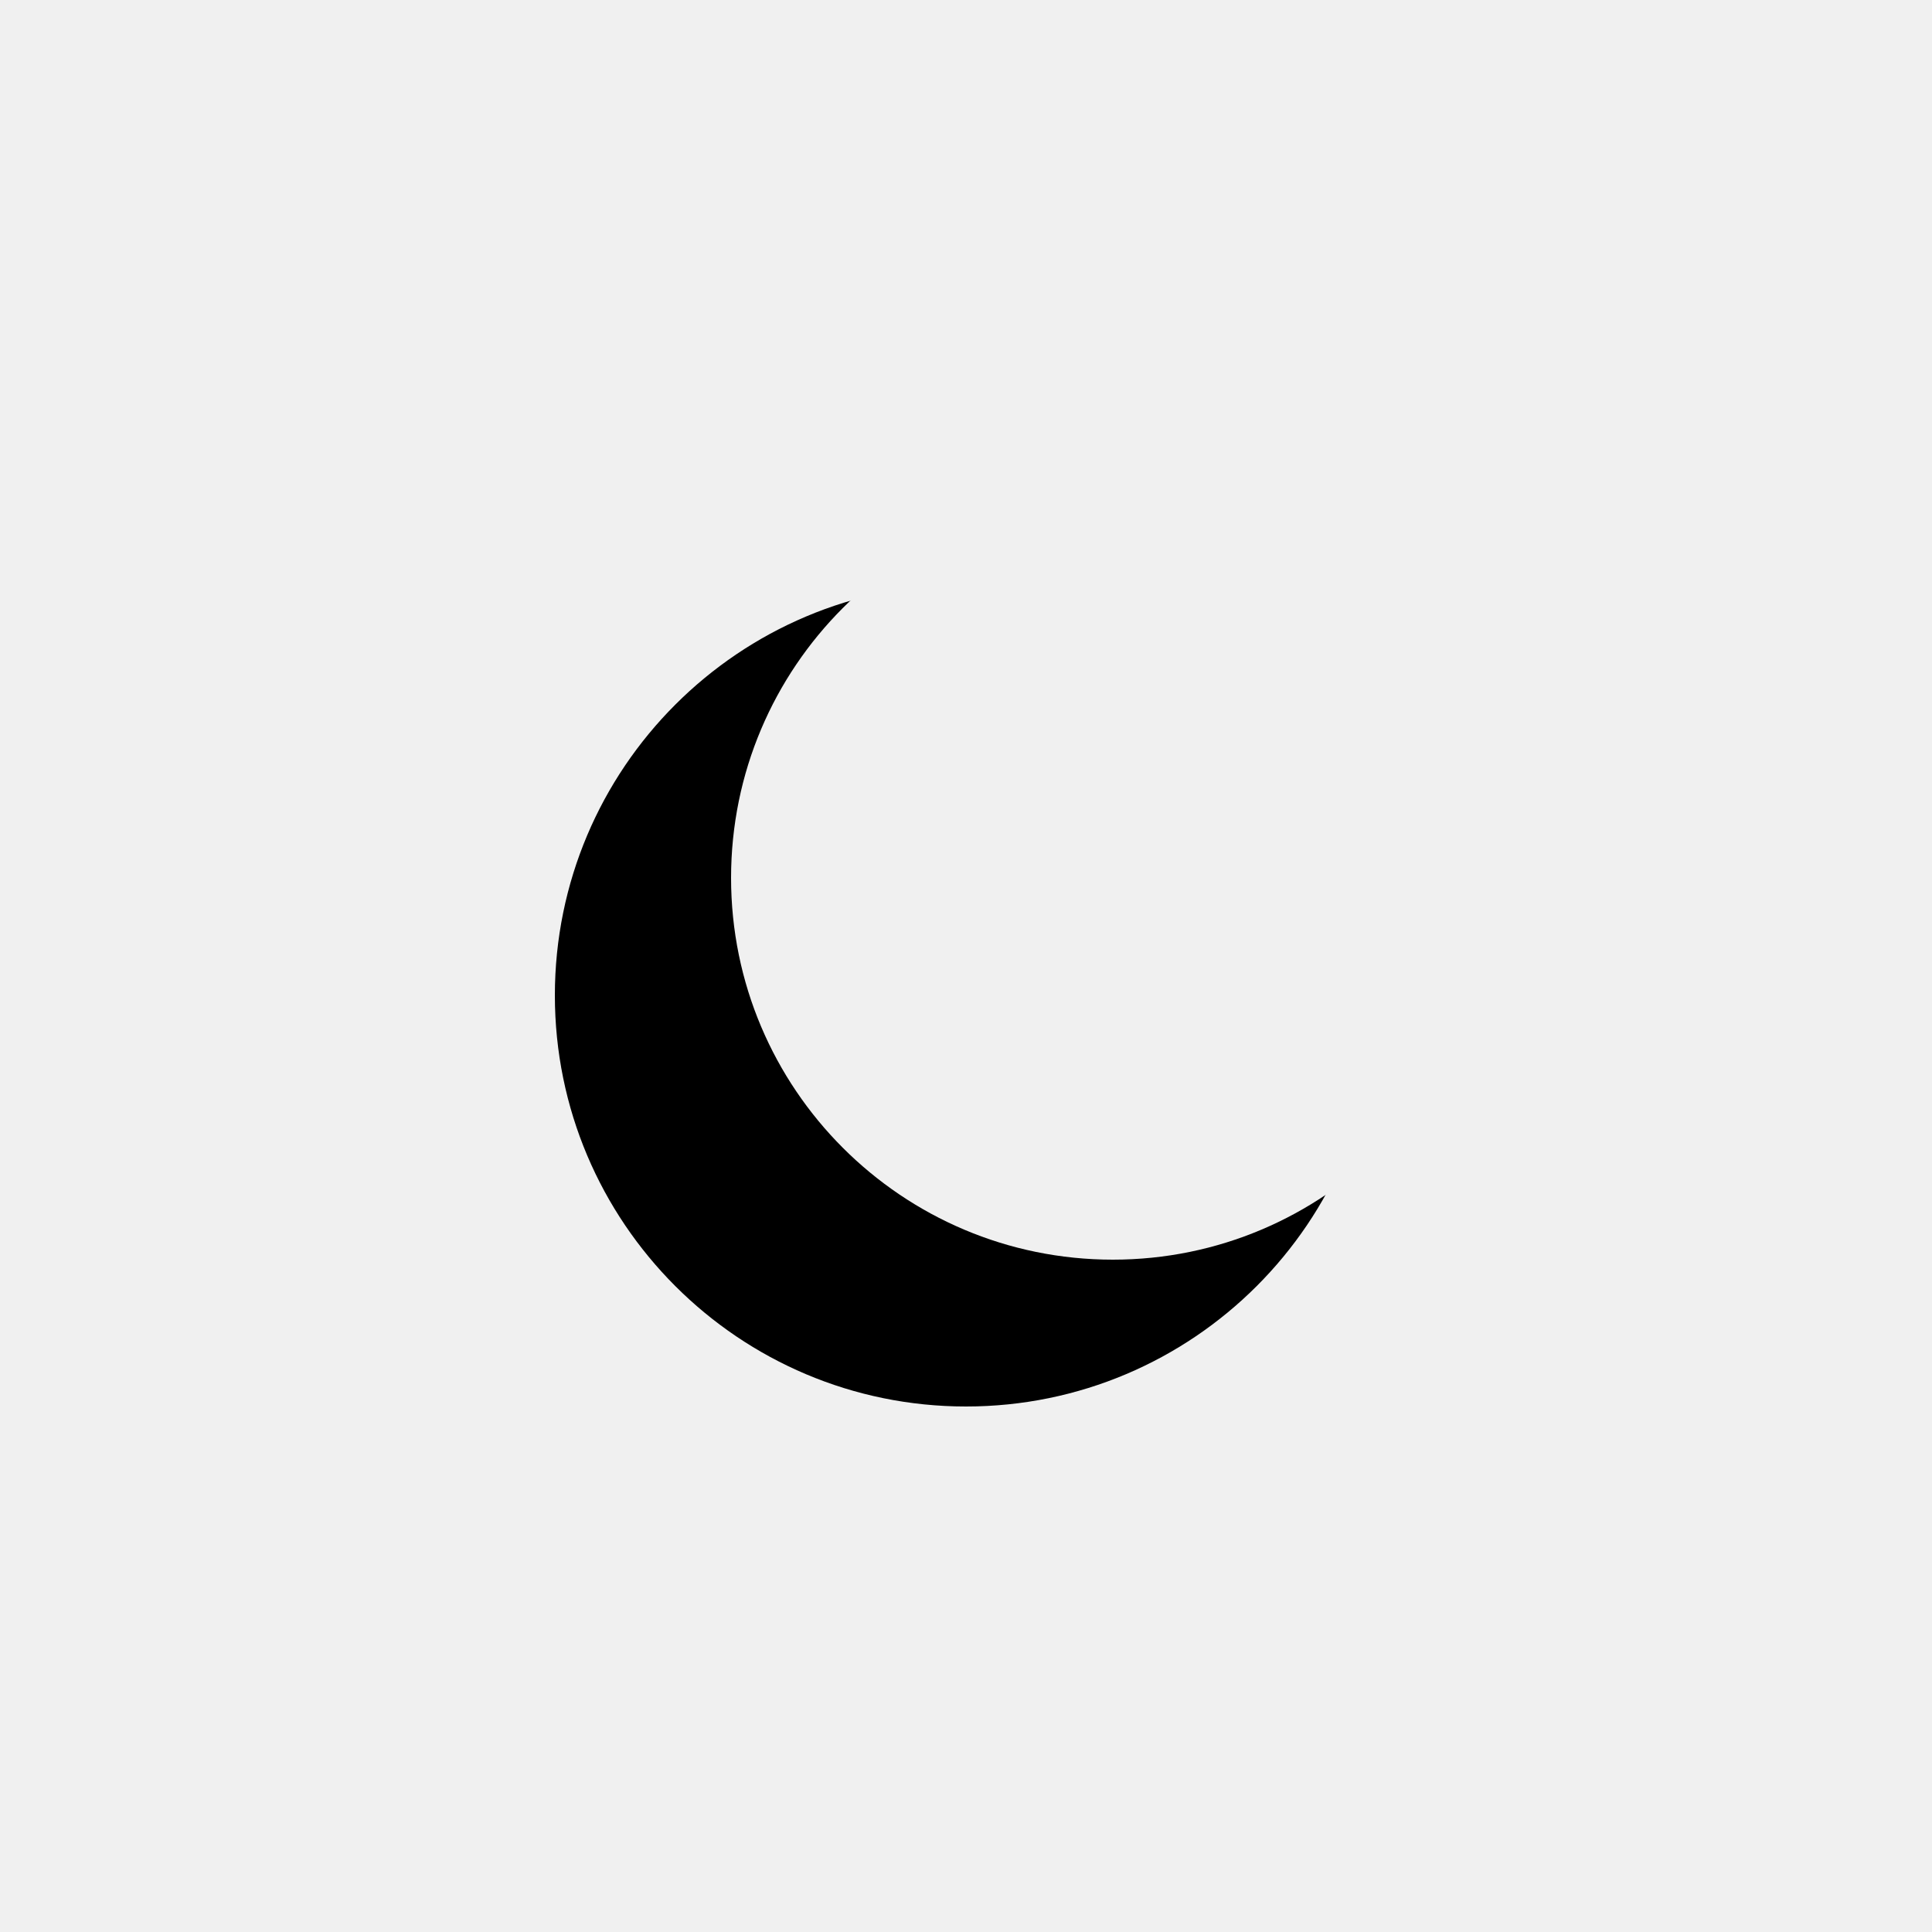
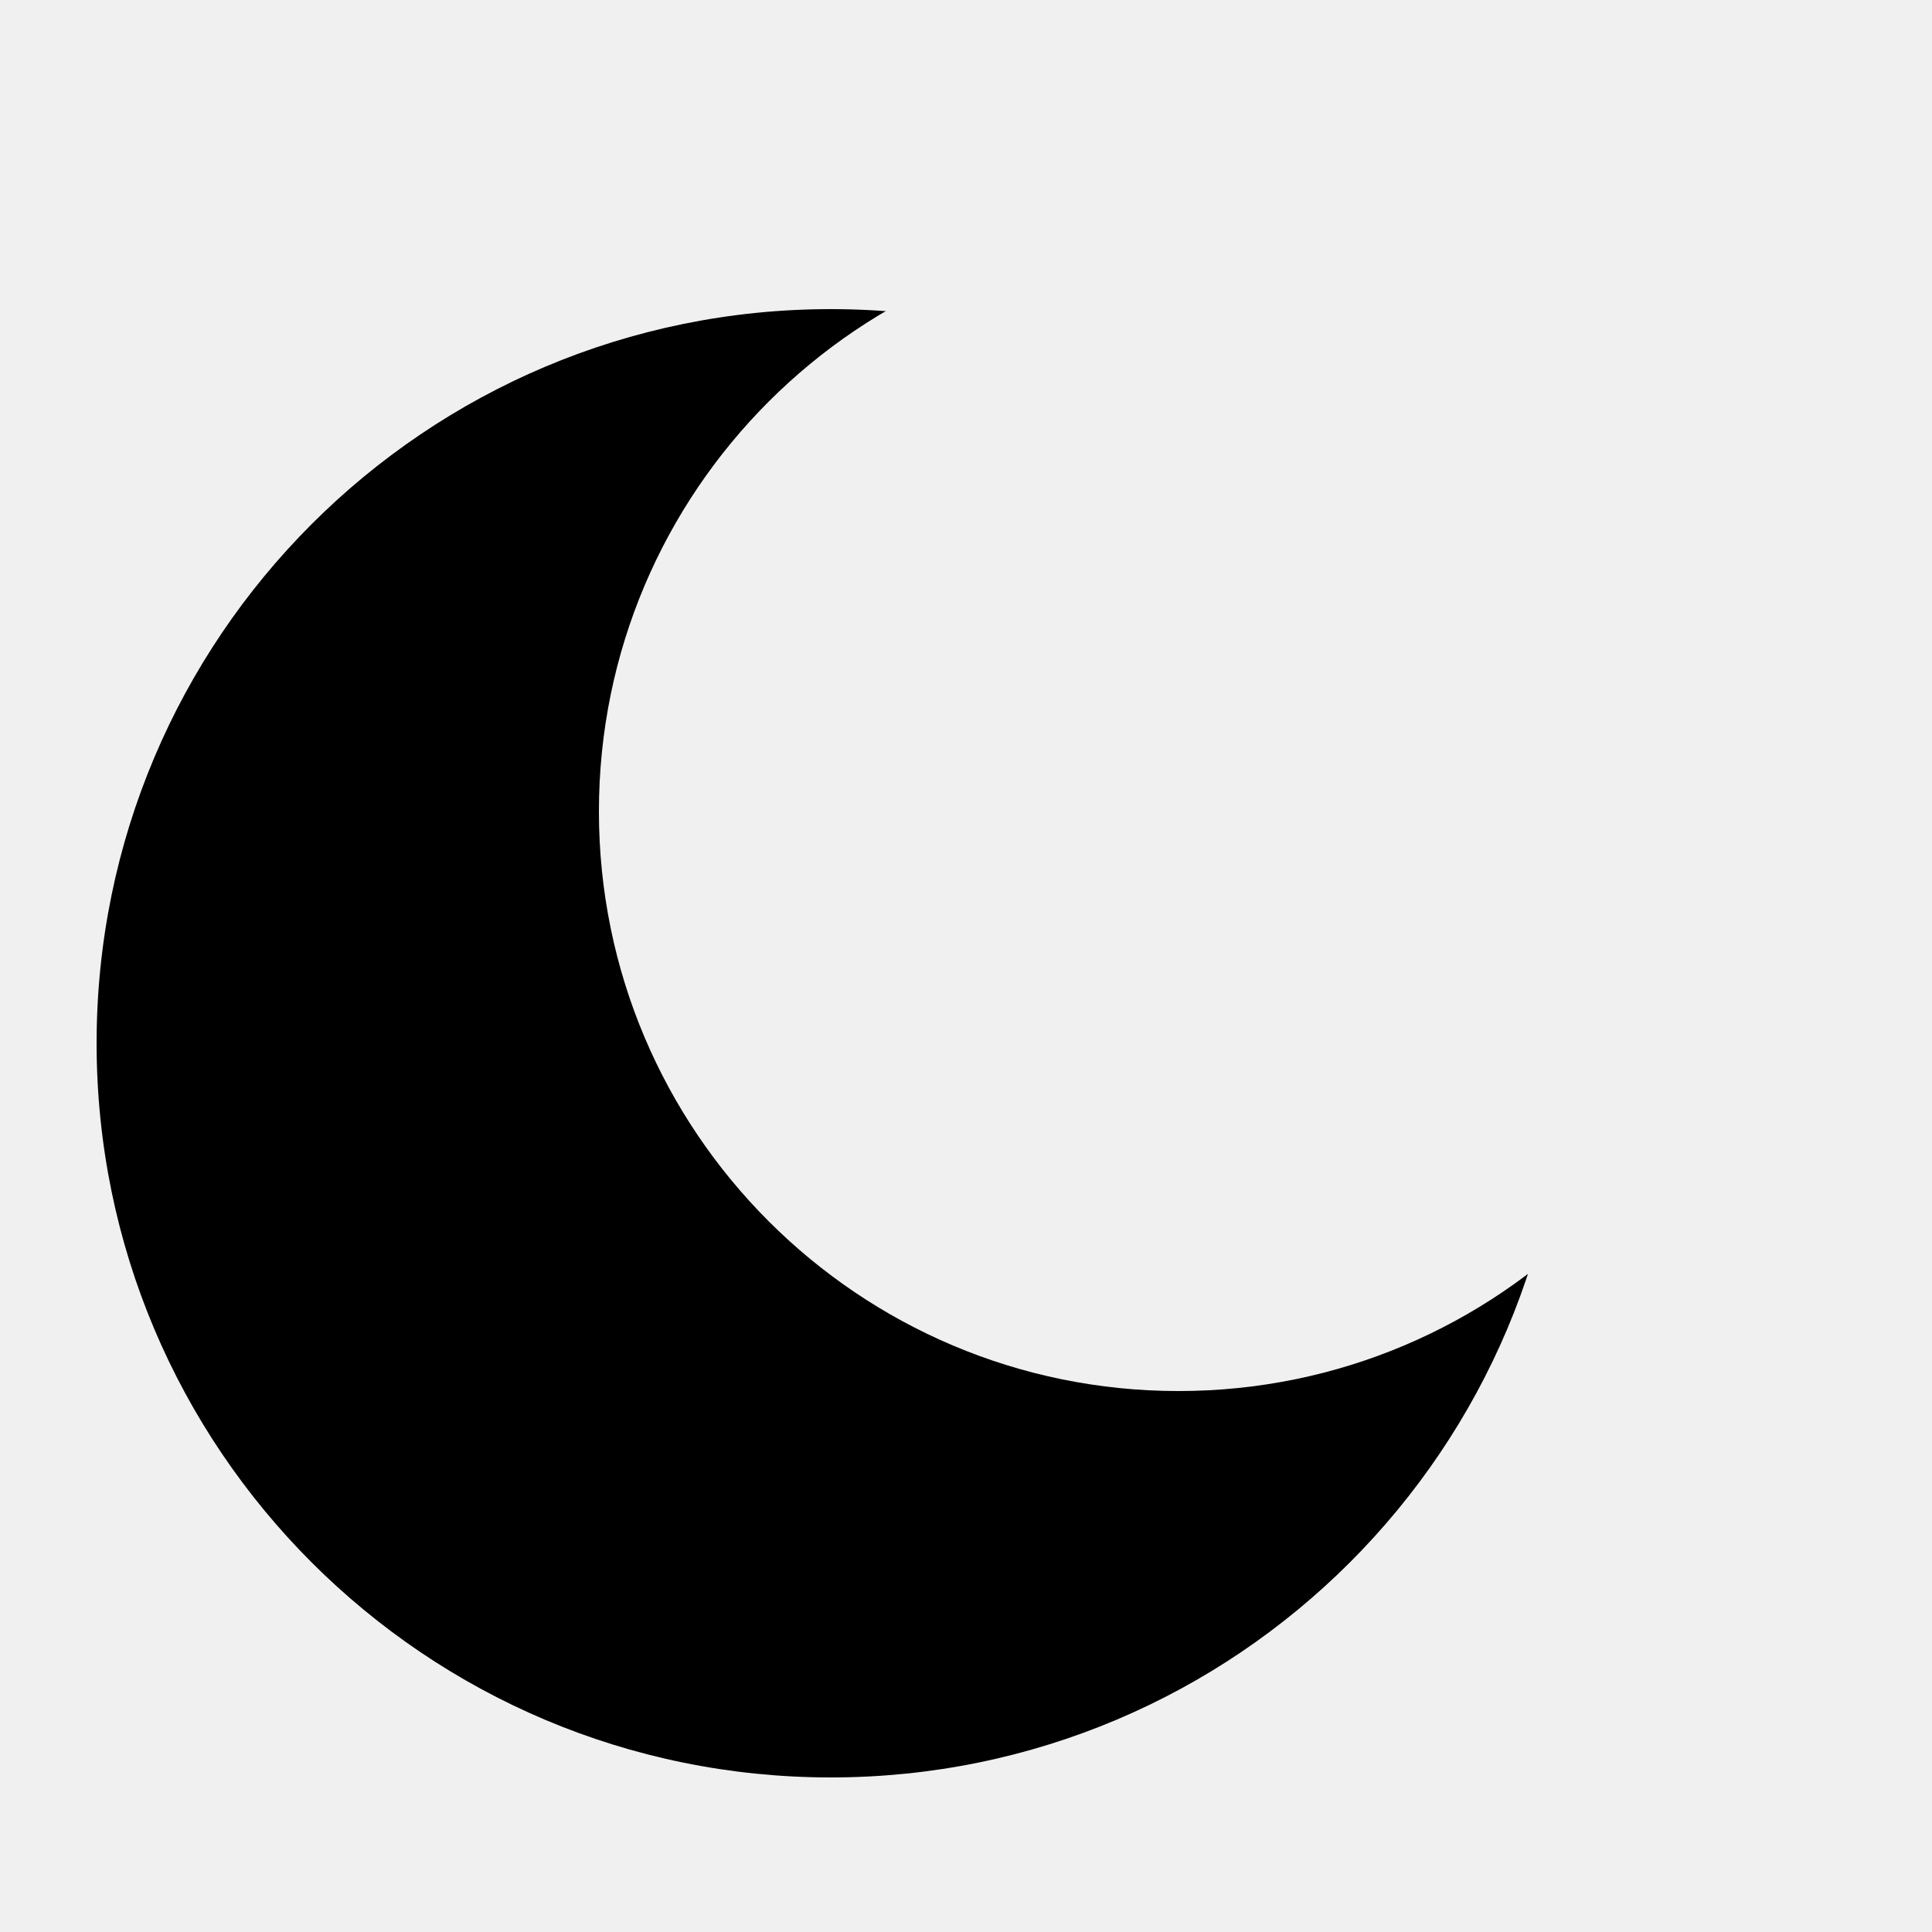
<svg xmlns="http://www.w3.org/2000/svg" viewBox="0 0 100 100">
-   <g transform="translate(12,12) scale(0.76)">
-     <mask id="crescentCut">
-       <rect x="-20" y="-20" width="140" height="140" fill="white" />
-       <circle cx="60" cy="44" r="26" fill="black" />
-     </mask>
-     <circle cx="50" cy="52" r="28" fill="#000000" mask="url(#crescentCut)" />
-   </g>
+   <mask id="crescentCut">
+     <rect x="0" y="0" width="100" height="100" fill="white" />
+     <circle cx="61" cy="42" r="30" fill="black" />
+   </mask>
+   <circle cx="43" cy="54" r="38" fill="#000000" mask="url(#crescentCut)" />
</svg>
